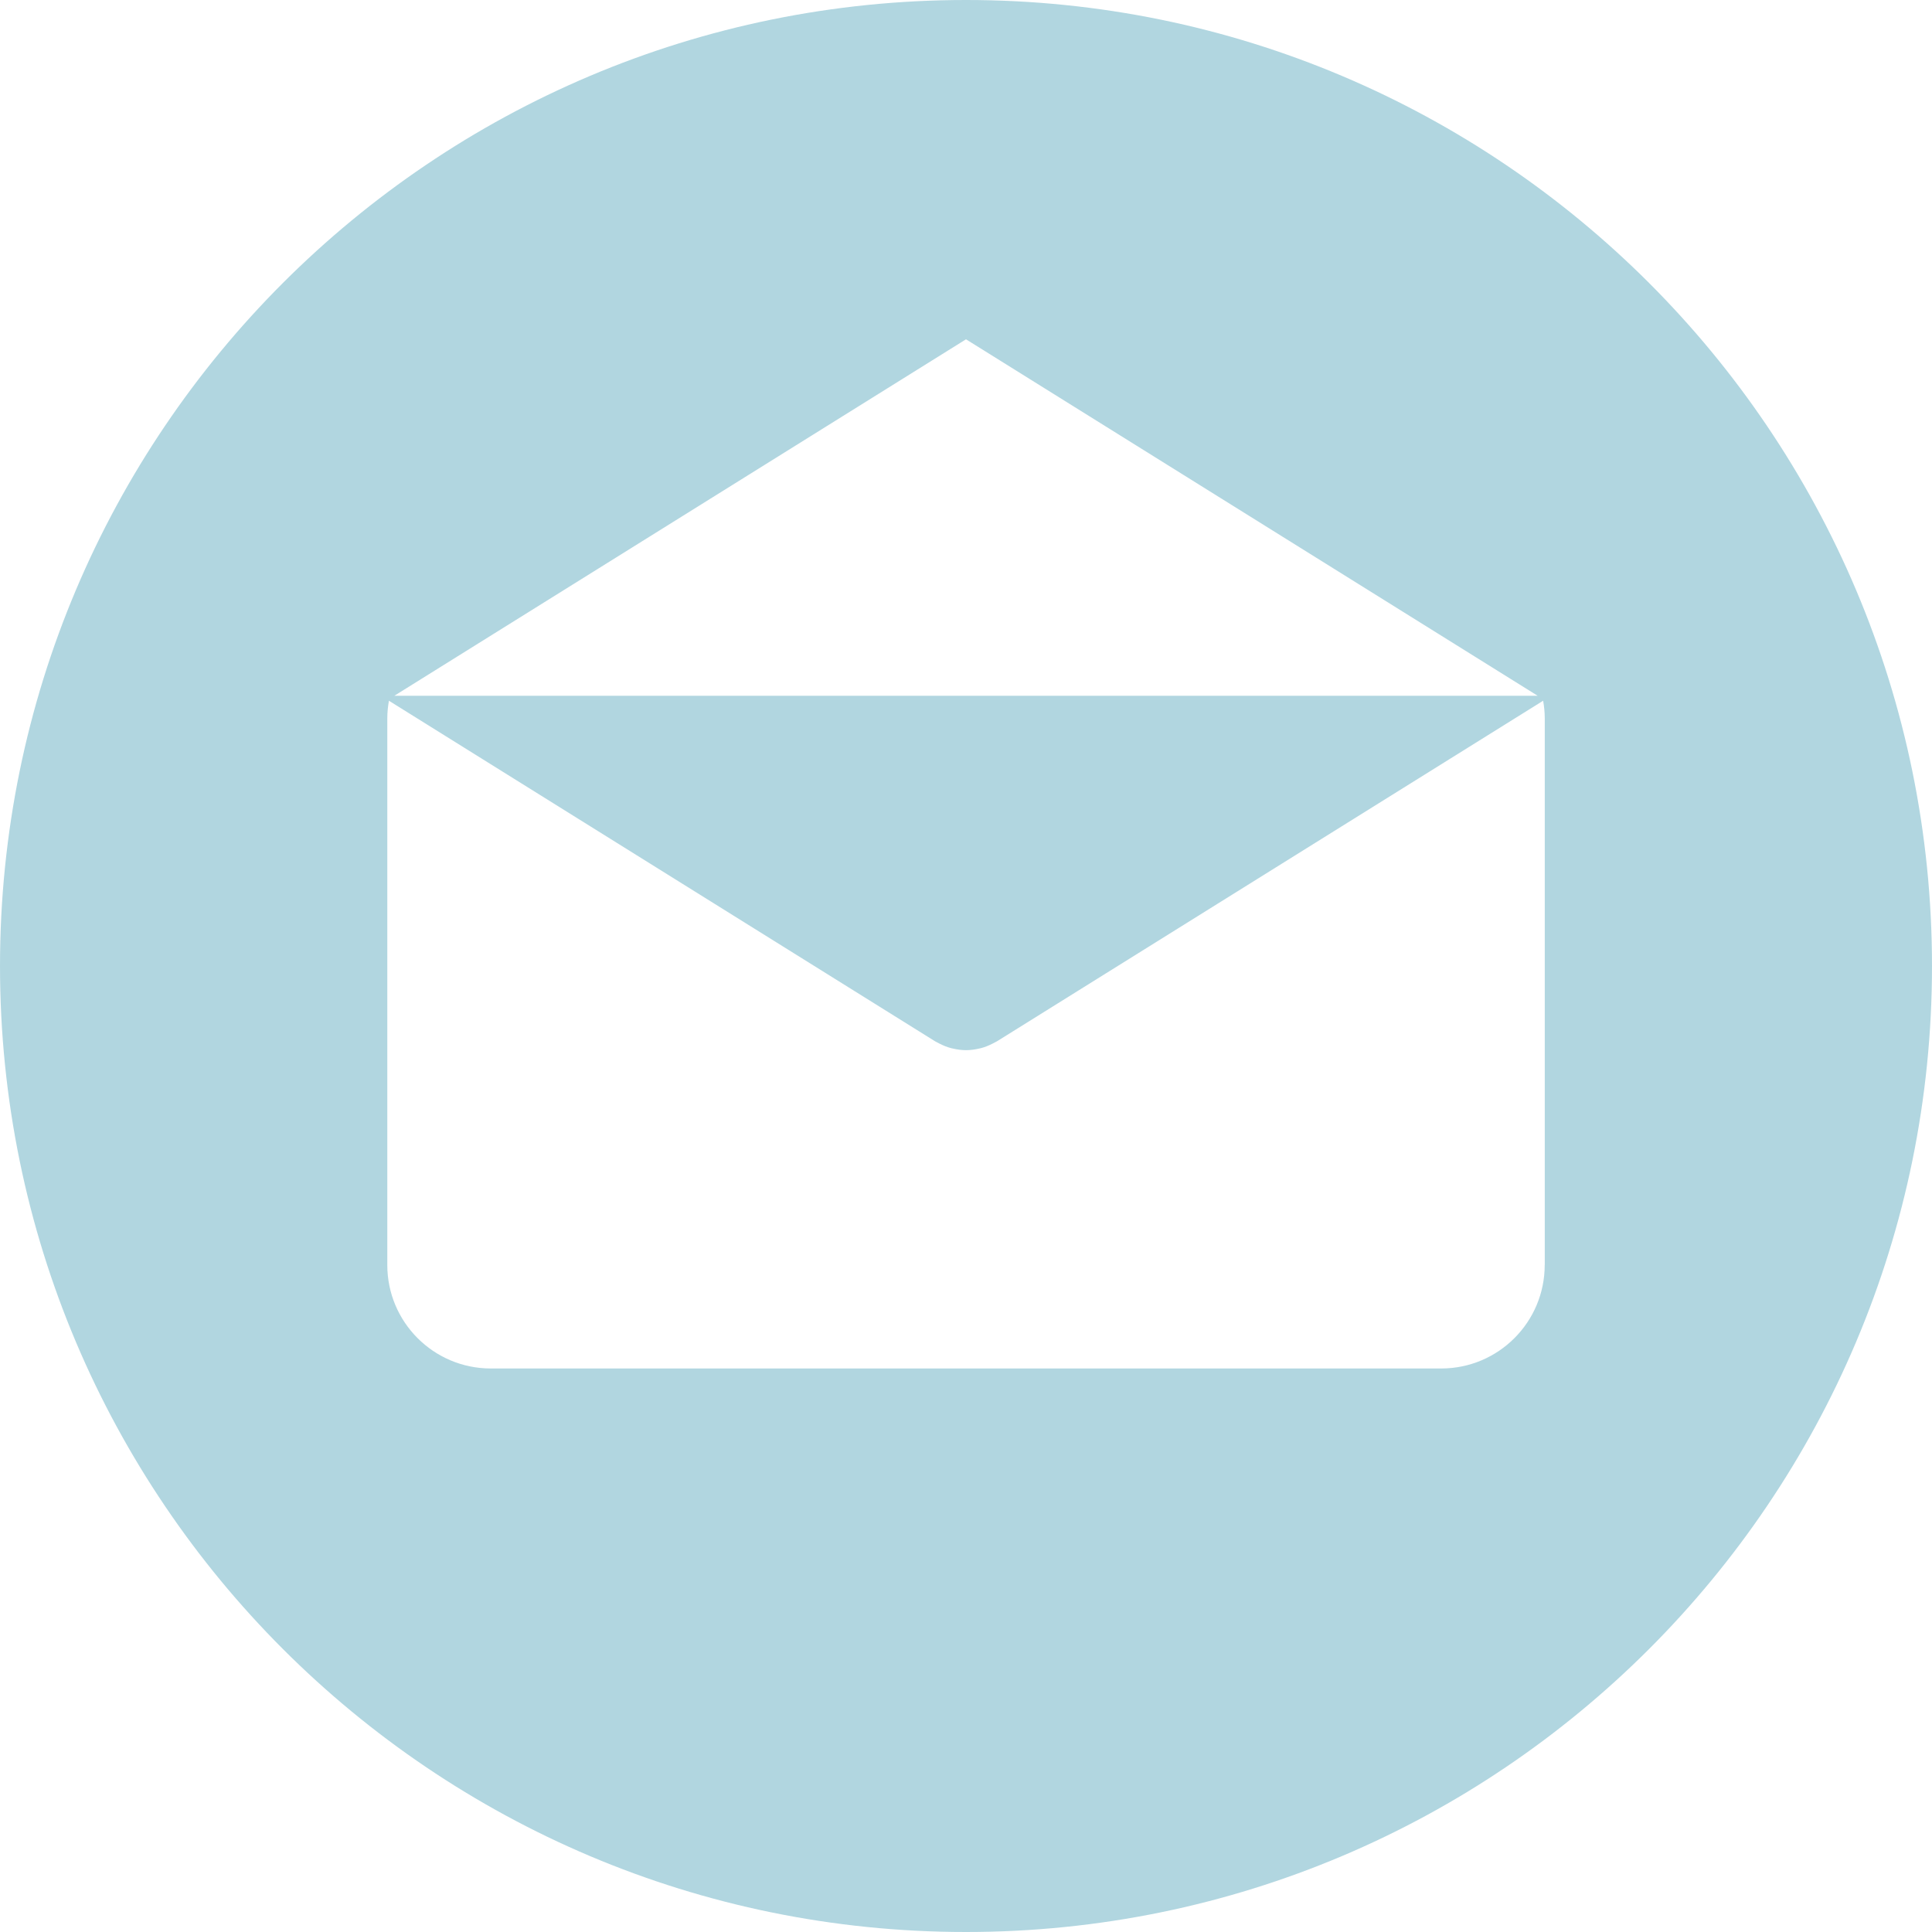
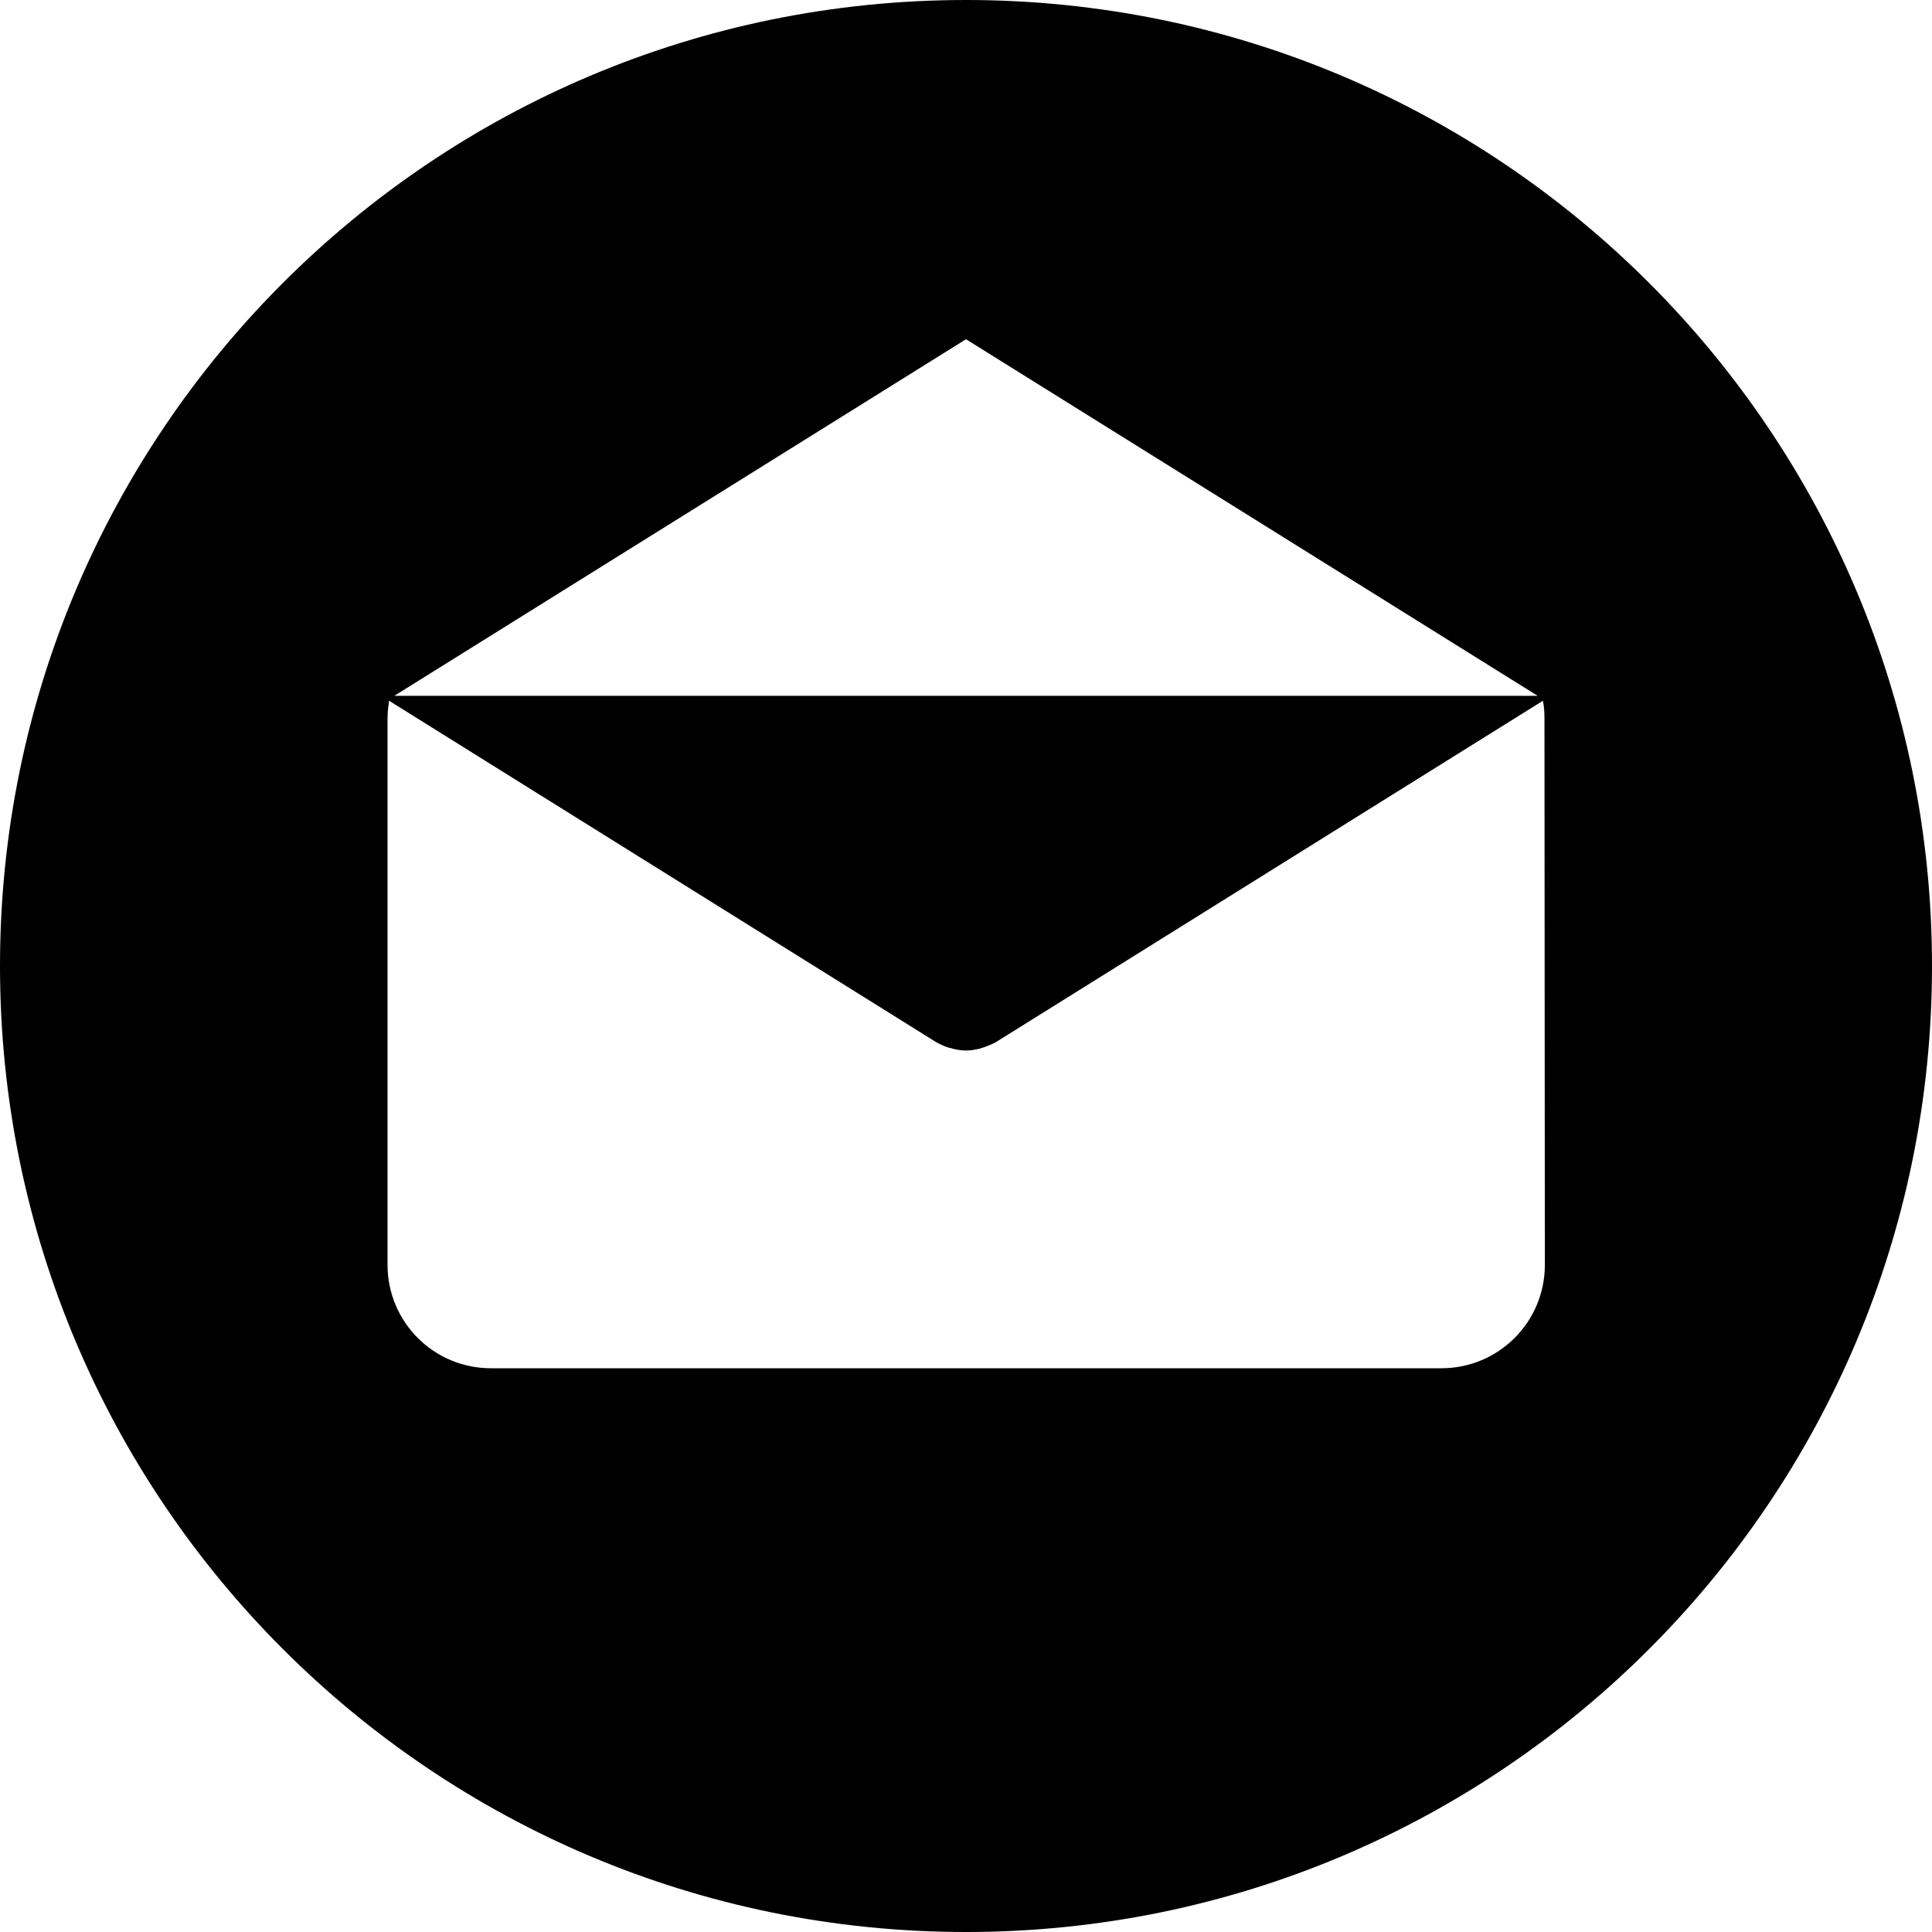
- <svg xmlns="http://www.w3.org/2000/svg" version="1.1" id="Layer_1" x="0px" y="0px" viewBox="0 0 299.997 299.997" style="enable-background:new 0 0 299.997 299.997;" xml:space="preserve" width="512px" height="512px">
+ <svg xmlns="http://www.w3.org/2000/svg" version="1.1" id="Layer_1" x="0px" y="0px" viewBox="0 0 512 512" style="enable-background:new 0 0 512 512;" xml:space="preserve">
  <g>
    <g>
-       <path d="M149.996,0C67.157,0,0.001,67.158,0.001,149.997c0,82.837,67.156,150,149.995,150s150-67.163,150-150    C299.996,67.158,232.835,0,149.996,0z M149.999,52.686l88.763,55.35H61.236L149.999,52.686z M239.868,196.423h-0.009    c0,8.878-7.195,16.072-16.072,16.072H76.211c-8.878,0-16.072-7.195-16.072-16.072v-84.865c0-0.939,0.096-1.852,0.252-2.749    l84.808,52.883c0.104,0.065,0.215,0.109,0.322,0.169c0.112,0.062,0.226,0.122,0.34,0.179c0.599,0.309,1.216,0.558,1.847,0.721    c0.065,0.018,0.13,0.026,0.195,0.041c0.692,0.163,1.393,0.265,2.093,0.265h0.005c0.005,0,0.01,0,0.01,0    c0.7,0,1.401-0.099,2.093-0.265c0.065-0.016,0.13-0.023,0.195-0.041c0.63-0.163,1.245-0.412,1.847-0.721    c0.114-0.057,0.228-0.117,0.34-0.179c0.106-0.06,0.218-0.104,0.322-0.169l84.808-52.883c0.156,0.897,0.252,1.808,0.252,2.749    V196.423z" fill="#b1d6e0" />
+       <path d="M256,0C114.6,0,0,114.6,0,256c0,141.4,114.6,256,256,256s256-114.6,256-256C512,114.6,397.4,0,256,0z M256,89.9    l151.5,94.5h-303L256,89.9z M409.4,335.2L409.4,335.2c0,15.2-12.3,27.4-27.4,27.4H130.1c-15.2,0-27.4-12.3-27.4-27.4V190.4    c0-1.6,0.2-3.2,0.4-4.7L247.8,276c0.2,0.1,0.4,0.2,0.5,0.3c0.2,0.1,0.4,0.2,0.6,0.3c1,0.5,2.1,1,3.2,1.2c0.1,0,0.2,0,0.3,0.1    c1.2,0.3,2.4,0.5,3.6,0.5h0c0,0,0,0,0,0c1.2,0,2.4-0.2,3.6-0.5c0.1,0,0.2,0,0.3-0.1c1.1-0.3,2.1-0.7,3.2-1.2    c0.2-0.1,0.4-0.2,0.6-0.3c0.2-0.1,0.4-0.2,0.5-0.3l144.7-90.3c0.3,1.5,0.4,3.1,0.4,4.7L409.4,335.2L409.4,335.2z" />
    </g>
  </g>
-   <g>
- </g>
-   <g>
- </g>
-   <g>
- </g>
-   <g>
- </g>
-   <g>
- </g>
-   <g>
- </g>
-   <g>
- </g>
-   <g>
- </g>
-   <g>
- </g>
-   <g>
- </g>
-   <g>
- </g>
-   <g>
- </g>
-   <g>
- </g>
-   <g>
- </g>
-   <g>
- </g>
</svg>
